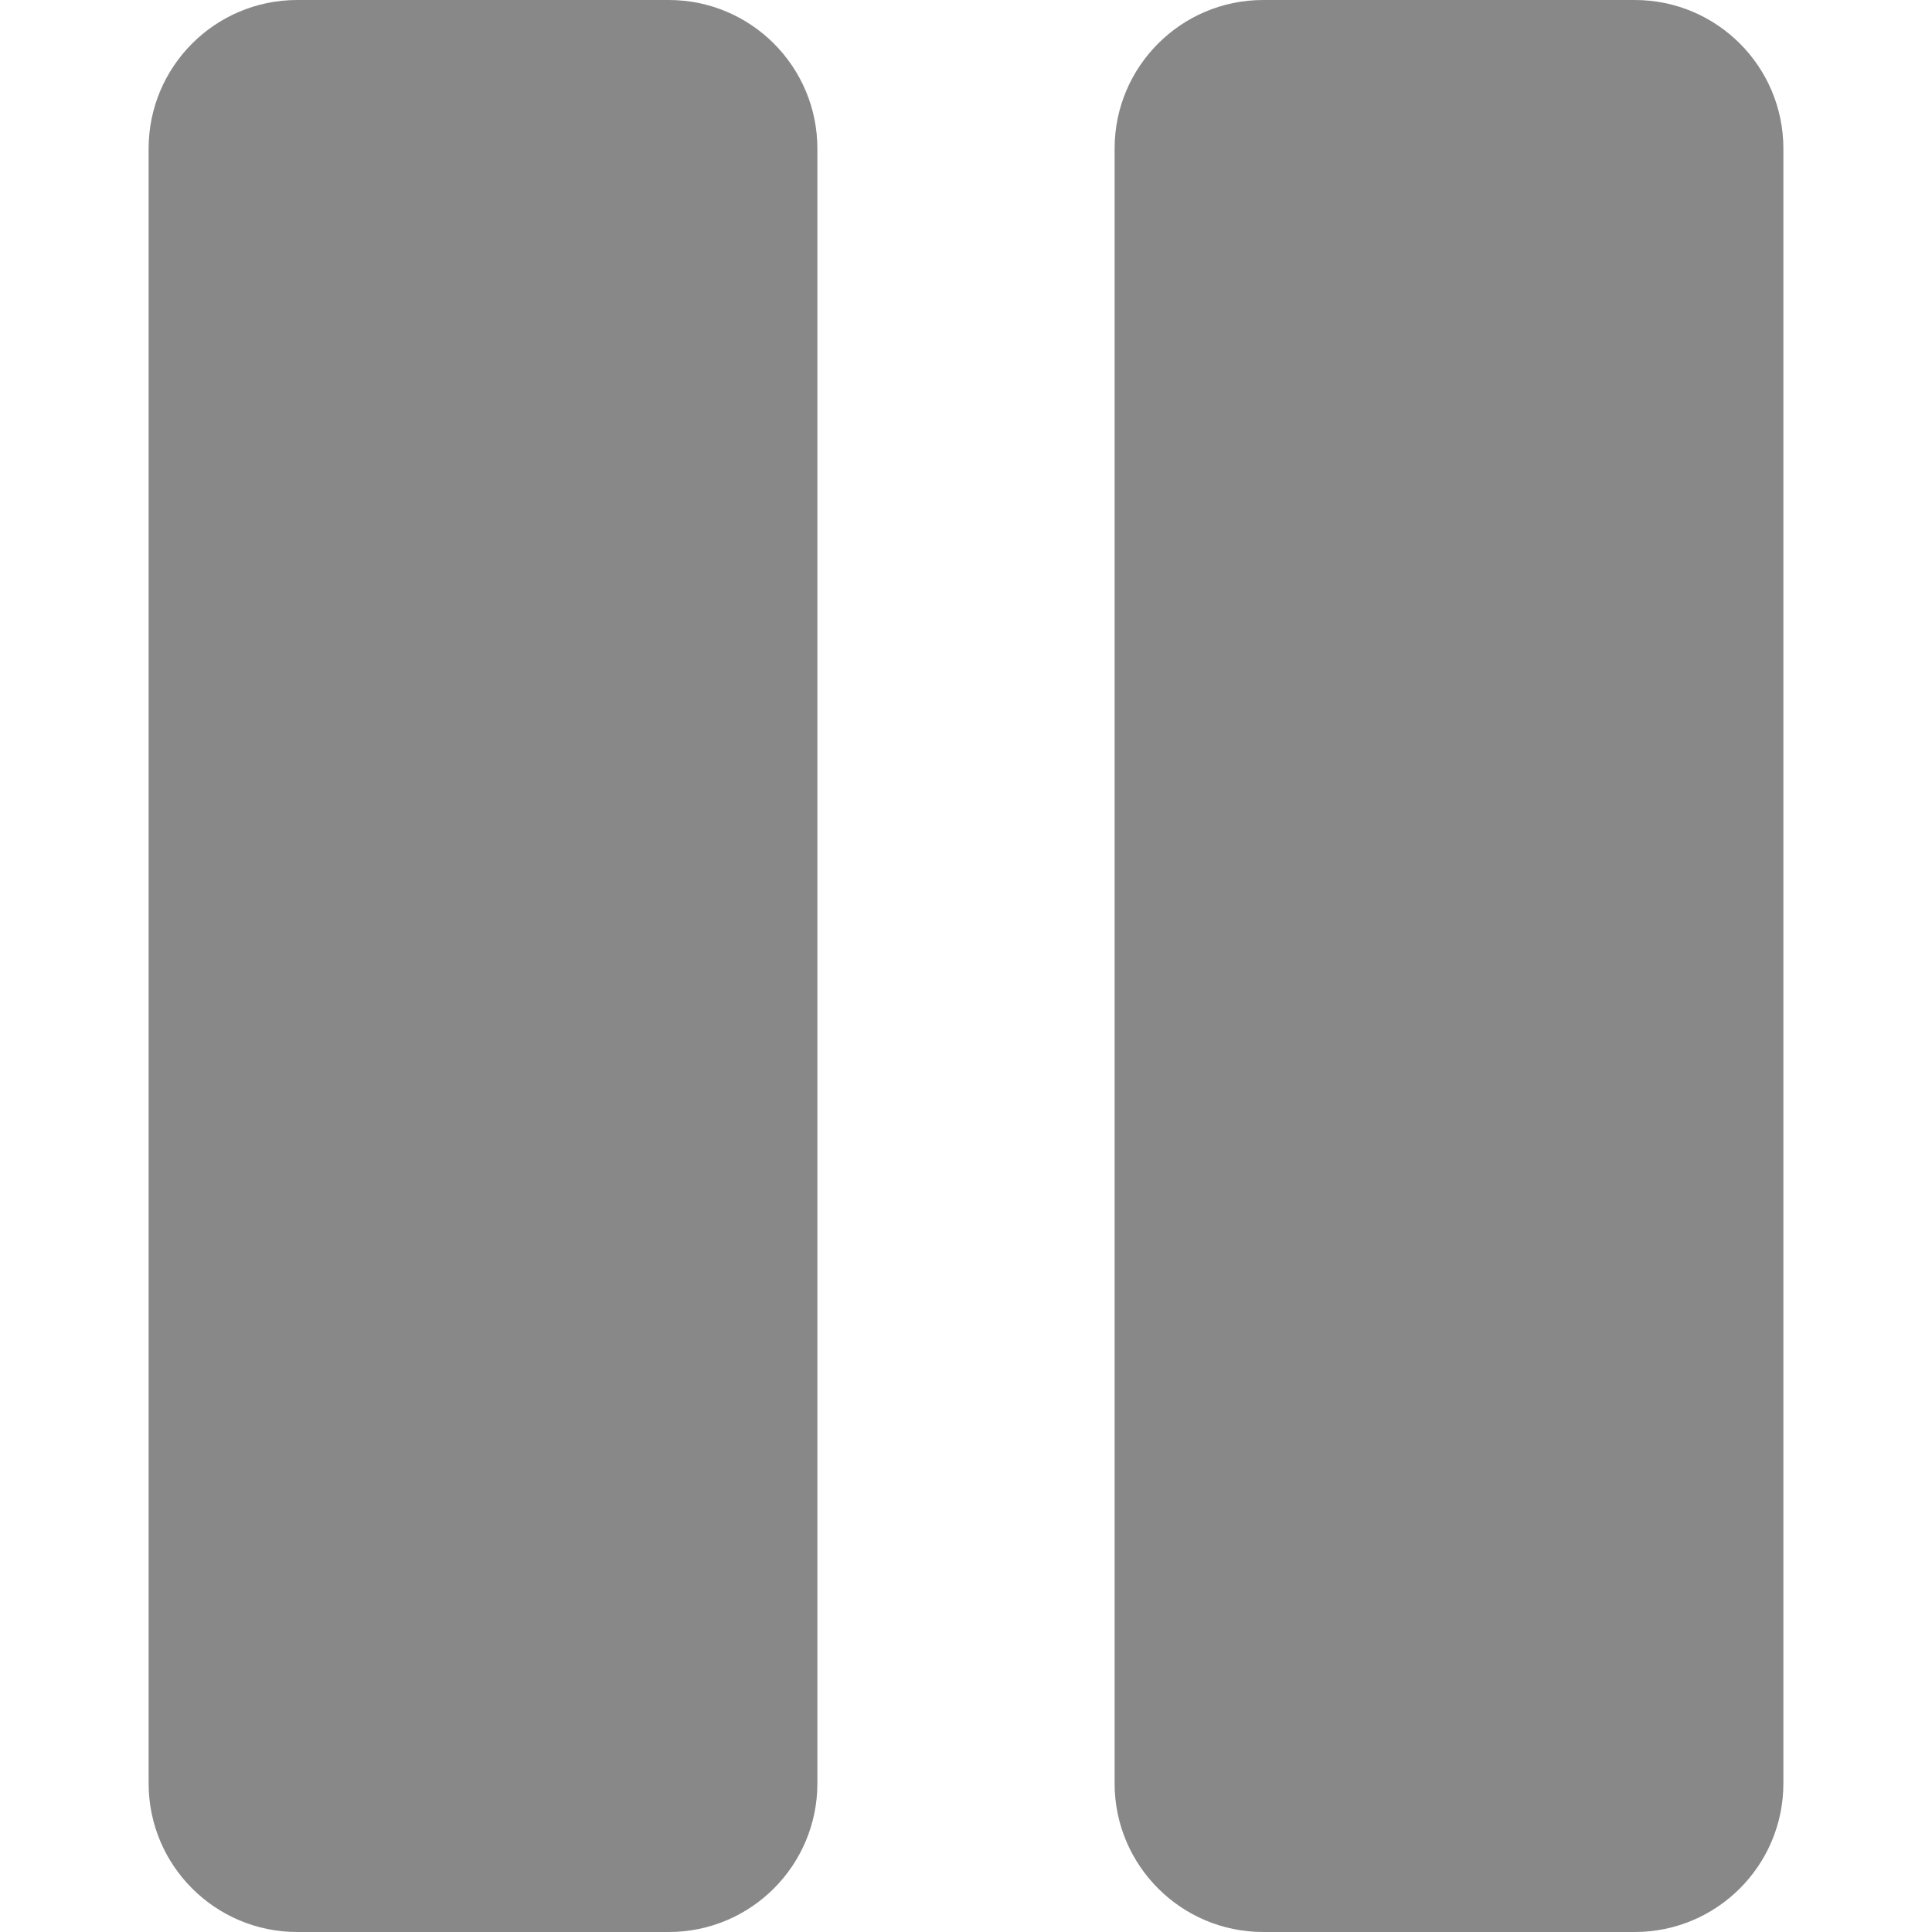
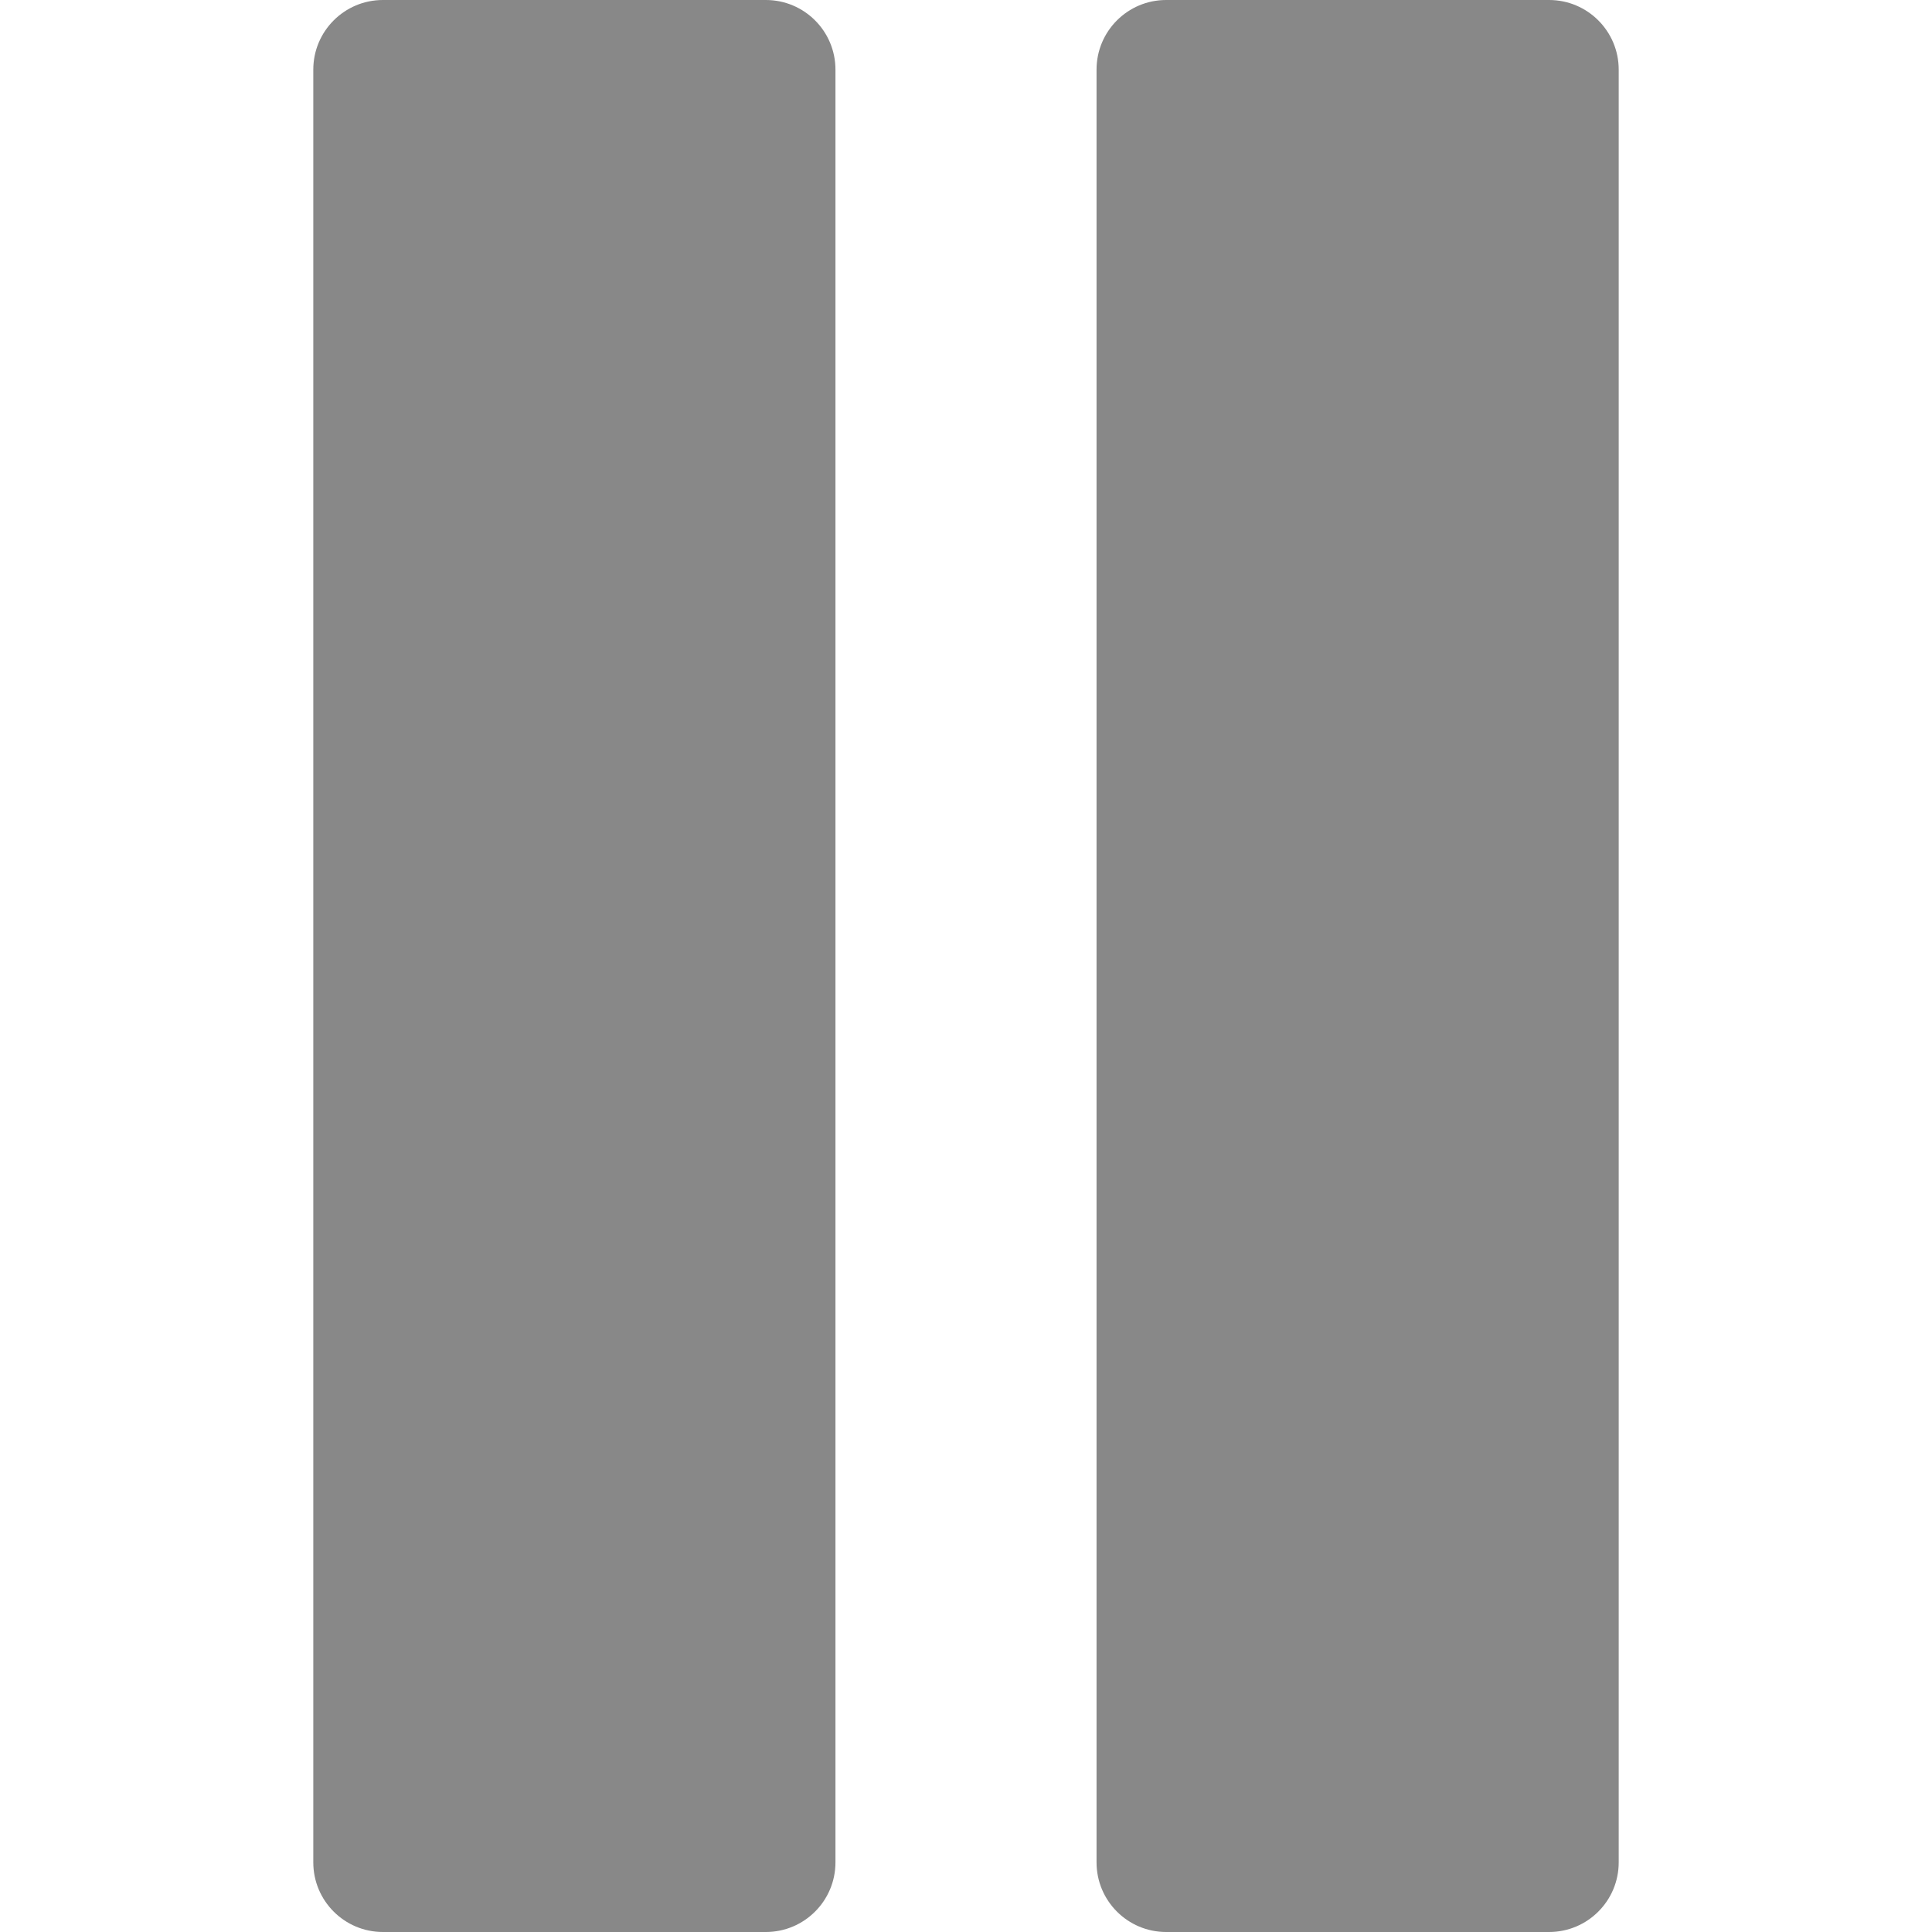
- <svg xmlns="http://www.w3.org/2000/svg" version="1.1" id="Capa_1" x="0px" y="0px" viewBox="0 0 232.679 232.679" style="enable-background:new 0 0 232.679 232.679;" xml:space="preserve" width="512px" height="512px">
-   <g id="Pause">
-     <path style="fill-rule:evenodd;clip-rule:evenodd;" d="M80.543,0H35.797c-9.885,0-17.898,8.014-17.898,17.898v196.883   c0,9.885,8.013,17.898,17.898,17.898h44.746c9.885,0,17.898-8.013,17.898-17.898V17.898C98.44,8.014,90.427,0,80.543,0z M196.882,0   h-44.746c-9.886,0-17.899,8.014-17.899,17.898v196.883c0,9.885,8.013,17.898,17.899,17.898h44.746   c9.885,0,17.898-8.013,17.898-17.898V17.898C214.781,8.014,206.767,0,196.882,0z" fill="#888888" />
+ <svg xmlns="http://www.w3.org/2000/svg" version="1.1" id="Capa_1" x="0px" y="0px" viewBox="0 0 535.578 535.578" style="enable-background:new 0 0 535.578 535.578;" xml:space="preserve" width="512px" height="512px">
+   <g>
+     <g>
+       <g>
+         <path d="M231.6,516.278c0,10.658-8.641,19.3-19.3,19.3H106.15c-10.659,0-19.3-8.641-19.3-19.3V19.3     c0-10.659,8.641-19.3,19.3-19.3h106.15c10.659,0,19.3,8.641,19.3,19.3V516.278z" fill="#888888" />
+         <path d="M448.728,516.278c0,10.658-8.641,19.3-19.3,19.3h-106.15c-10.659,0-19.3-8.641-19.3-19.3V19.3     c0-10.659,8.641-19.3,19.3-19.3h106.15c10.659,0,19.3,8.641,19.3,19.3V516.278z" fill="#888888" />
+       </g>
+     </g>
+     <g>
+ 	</g>
+     <g>
+ 	</g>
+     <g>
+ 	</g>
+     <g>
+ 	</g>
+     <g>
+ 	</g>
+     <g>
+ 	</g>
+     <g>
+ 	</g>
+     <g>
+ 	</g>
+     <g>
+ 	</g>
+     <g>
+ 	</g>
+     <g>
+ 	</g>
+     <g>
+ 	</g>
+     <g>
+ 	</g>
+     <g>
+ 	</g>
+     <g>
+ 	</g>
  </g>
  <g>
</g>
  <g>
</g>
  <g>
</g>
  <g>
</g>
  <g>
</g>
  <g>
</g>
  <g>
</g>
  <g>
</g>
  <g>
</g>
  <g>
</g>
  <g>
</g>
  <g>
</g>
  <g>
</g>
  <g>
</g>
  <g>
</g>
</svg>
